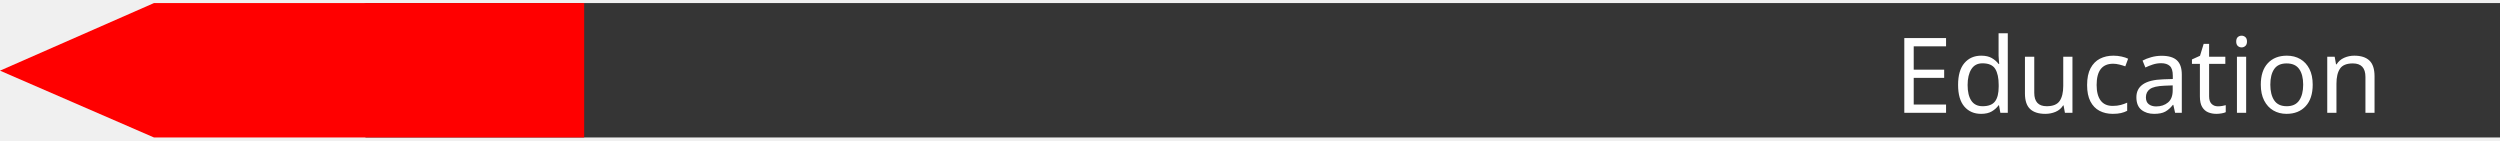
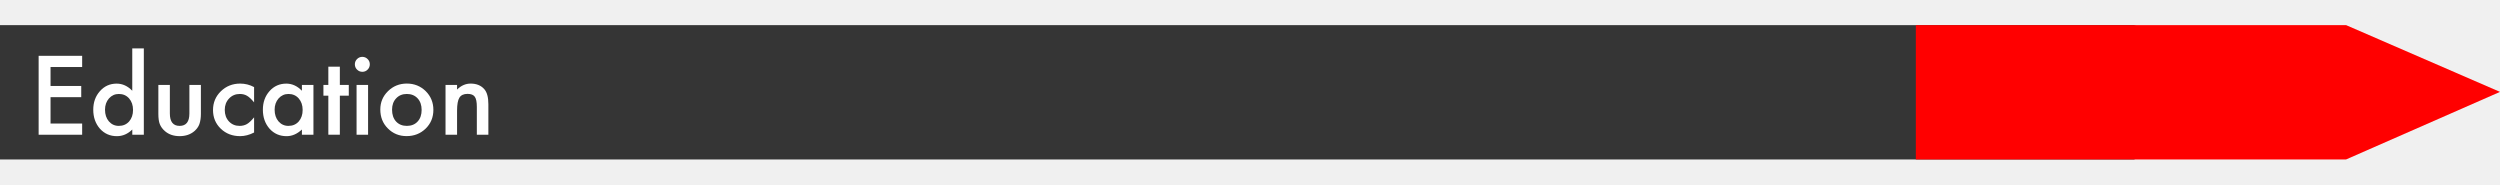
- <svg xmlns="http://www.w3.org/2000/svg" version="1.1" id="Layer_1" x="0px" y="0px" viewBox="0 0 10758.8 604.8" style="enable-background:new 0 0 10758.8 604.8;" xml:space="preserve">
+ <svg xmlns="http://www.w3.org/2000/svg" version="1.1" id="Layer_1" x="0px" y="0px" viewBox="0 0 8192 604.8" style="enable-background:new 0 0 8192 604.8;" xml:space="preserve">
  <style type="text/css">
	.st0{fill:#353535;}
	.st1{fill:#FF0000;}
- 	.st2{fill:#FFFFFF;}
- 	.st3{font-family:'Roboto-Bold';}
- 	.st4{font-size:450.308px;}
+ 	.st2{enable-background:new    ;}
+ 	.st3{fill:#FFFFFF;}
</style>
  <g>
-     <polygon class="st0" points="1575.2,13.3 791.1,304.1 1575.2,591.5 10758.8,591.5 10758.8,13.3  " />
-     <polygon class="st1" points="662.4,13.3 0,304.1 662.4,591.5 2514,591.5 2514,13.3  " />
+     <polygon class="st0" points="6992.6,522.5 7589.6,301.1 6992.6,82.3 0,82.3 0,522.5  " />
+     <polygon class="st1" points="7687.6,522.5 8192,301.1 7687.6,82.3 6277.8,82.3 6277.8,522.5  " />
  </g>
-   <text transform="matrix(1 0 0 1 8151.518 485.4707)" class="st2 st3 st4">Education</text>
+   <g class="st2">
+     <path class="st3" d="M269.3,219.6H165.6v62.1h100.6v36.7H165.6v86.4h103.6v36.7H126.6V182.9h142.6V219.6z" />
+     <path class="st3" d="M433.5,158.7h37.8v282.8h-37.8v-17.1c-14.8,14.5-31.6,21.8-50.4,21.8c-22.3,0-40.9-8.1-55.6-24.4   c-14.6-16.6-21.9-37.4-21.9-62.3c0-24.3,7.3-44.6,21.9-60.9c14.5-16.4,32.8-24.6,54.7-24.6c19.1,0,36.2,7.8,51.2,23.4V158.7z    M344.1,359.4c0,15.6,4.2,28.4,12.6,38.2c8.6,9.9,19.4,14.9,32.5,14.9c14,0,25.2-4.8,33.8-14.4c8.6-9.9,12.9-22.5,12.9-37.8   c0-15.3-4.3-27.9-12.9-37.8c-8.6-9.7-19.8-14.6-33.5-14.6c-12.9,0-23.8,4.9-32.5,14.7C348.4,332.5,344.1,344.8,344.1,359.4z" />
+     <path class="st3" d="M556.6,278.4V372c0,27,10.7,40.5,32,40.5c21.3,0,32-13.5,32-40.5v-93.6h37.7v94.4c0,13.1-1.6,24.3-4.9,33.8   c-3.1,8.5-8.5,16.1-16.2,22.9c-12.7,11-28.9,16.6-48.6,16.6c-19.5,0-35.7-5.5-48.4-16.6c-7.8-6.8-13.3-14.5-16.6-22.9   c-3.1-7.6-4.7-18.9-4.7-33.8v-94.4H556.6z" />
+     <path class="st3" d="M832.6,285.4v50.1c-8.6-10.5-16.3-17.7-23.1-21.6c-6.7-4-14.6-6-23.6-6c-14.2,0-26,5-35.3,14.9   c-9.4,9.9-14.1,22.4-14.1,37.3c0,15.3,4.5,27.8,13.6,37.7c9.2,9.8,20.8,14.7,35,14.7c9,0,17-2,23.9-5.9   c6.7-3.8,14.6-11.2,23.6-22.1v49.7c-15.3,7.9-30.6,11.9-45.9,11.9c-25.2,0-46.3-8.1-63.3-24.4c-17-16.4-25.4-36.8-25.4-61.1   c0-24.3,8.6-44.9,25.8-61.6c17.2-16.7,38.3-25.1,63.3-25.1C803.2,273.9,818.3,277.7,832.6,285.4z" />
+     <path class="st3" d="M989.3,278.4h37.8v163.1h-37.8v-17.1c-15.5,14.5-32.2,21.8-50.1,21.8c-22.5,0-41.2-8.1-55.9-24.4   c-14.6-16.6-21.9-37.4-21.9-62.3c0-24.4,7.3-44.8,21.9-61.1c14.6-16.3,32.9-24.4,54.9-24.4c19,0,36,7.8,51.1,23.4V278.4z    M899.9,359.4c0,15.6,4.2,28.4,12.6,38.2c8.6,9.9,19.4,14.9,32.5,14.9c14,0,25.2-4.8,33.8-14.4c8.6-9.9,12.9-22.5,12.9-37.8   c0-15.3-4.3-27.9-12.9-37.8c-8.6-9.7-19.8-14.6-33.5-14.6c-12.9,0-23.8,4.9-32.5,14.7C904.2,332.5,899.9,344.8,899.9,359.4z" />
+     <path class="st3" d="M1113.6,313.5v127.9h-37.7V313.5h-16.1v-35.2h16.1v-59.8h37.7v59.8h29.3v35.2H1113.6z" />
+     <path class="st3" d="M1162.8,210.6c0-6.6,2.4-12.3,7.2-17.1c4.8-4.8,10.5-7.2,17.2-7.2c6.8,0,12.6,2.4,17.4,7.2   c4.8,4.7,7.2,10.4,7.2,17.2c0,6.8-2.4,12.6-7.2,17.4c-4.7,4.8-10.4,7.2-17.2,7.2c-6.8,0-12.6-2.4-17.4-7.2   C1165.2,223.4,1162.8,217.5,1162.8,210.6z M1206.1,278.4v163.1h-37.7V278.4H1206.1z" />
+     <path class="st3" d="M1246.2,358.7c0-23.5,8.4-43.6,25.3-60.1c16.9-16.5,37.4-24.8,61.6-24.8c24.3,0,45,8.3,61.9,24.9   c16.7,16.6,25.1,37.1,25.1,61.3c0,24.4-8.4,44.9-25.3,61.4c-17,16.4-37.8,24.6-62.4,24.6c-24.4,0-44.9-8.4-61.4-25.1   C1254.4,404.5,1246.2,383.7,1246.2,358.7z M1284.7,359.4c0,16.3,4.4,29.2,13.1,38.7c8.9,9.6,20.7,14.4,35.3,14.4   c14.7,0,26.5-4.7,35.3-14.2c8.8-9.5,13.2-22.2,13.2-38c0-15.8-4.4-28.5-13.2-38c-8.9-9.6-20.7-14.4-35.3-14.4   c-14.4,0-26.1,4.8-35,14.4C1289.1,331.8,1284.7,344.2,1284.7,359.4z" />
+     <path class="st3" d="M1459.9,278.4h37.8v15.1c13.2-13.1,28-19.6,44.5-19.6c19,0,33.8,6,44.4,17.9c9.2,10.2,13.7,26.7,13.7,49.7   v99.9h-37.8v-91.1c0-16.1-2.2-27.2-6.7-33.3c-4.4-6.2-12.3-9.4-23.8-9.4c-12.5,0-21.4,4.1-26.6,12.4c-5.1,8.1-7.7,22.4-7.7,42.7   v78.7h-37.8V278.4z" />
+   </g>
</svg>
